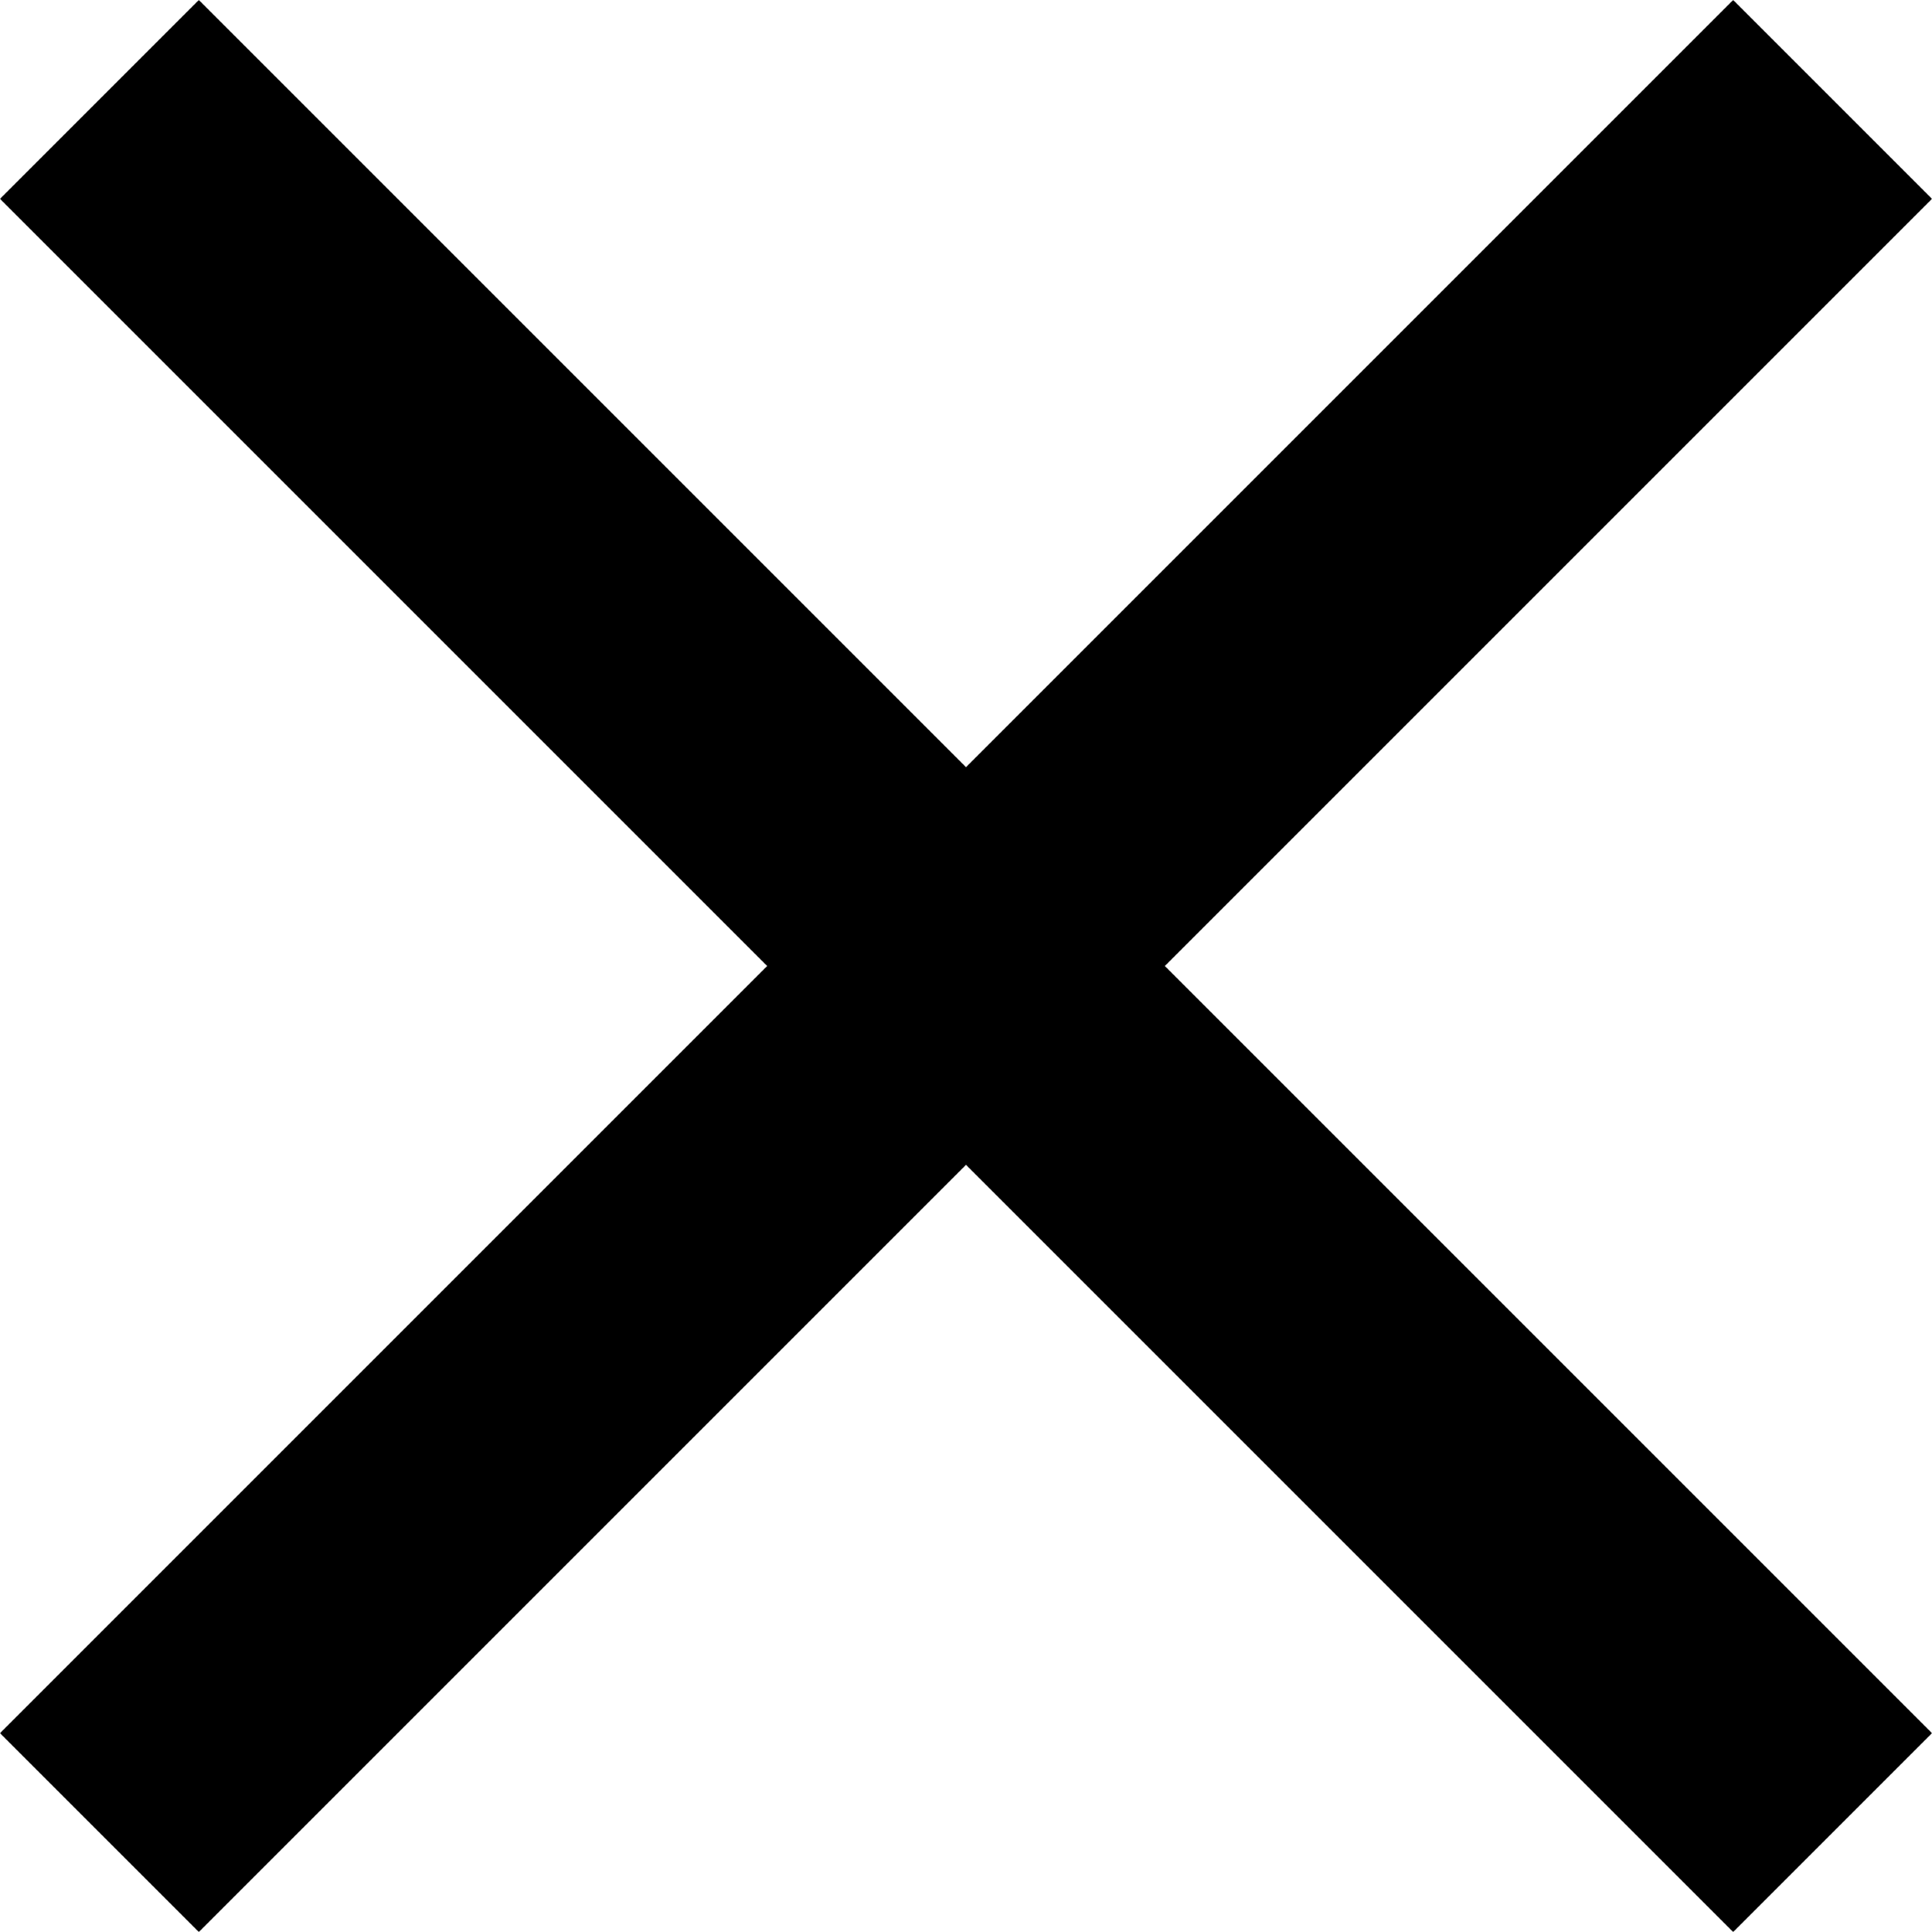
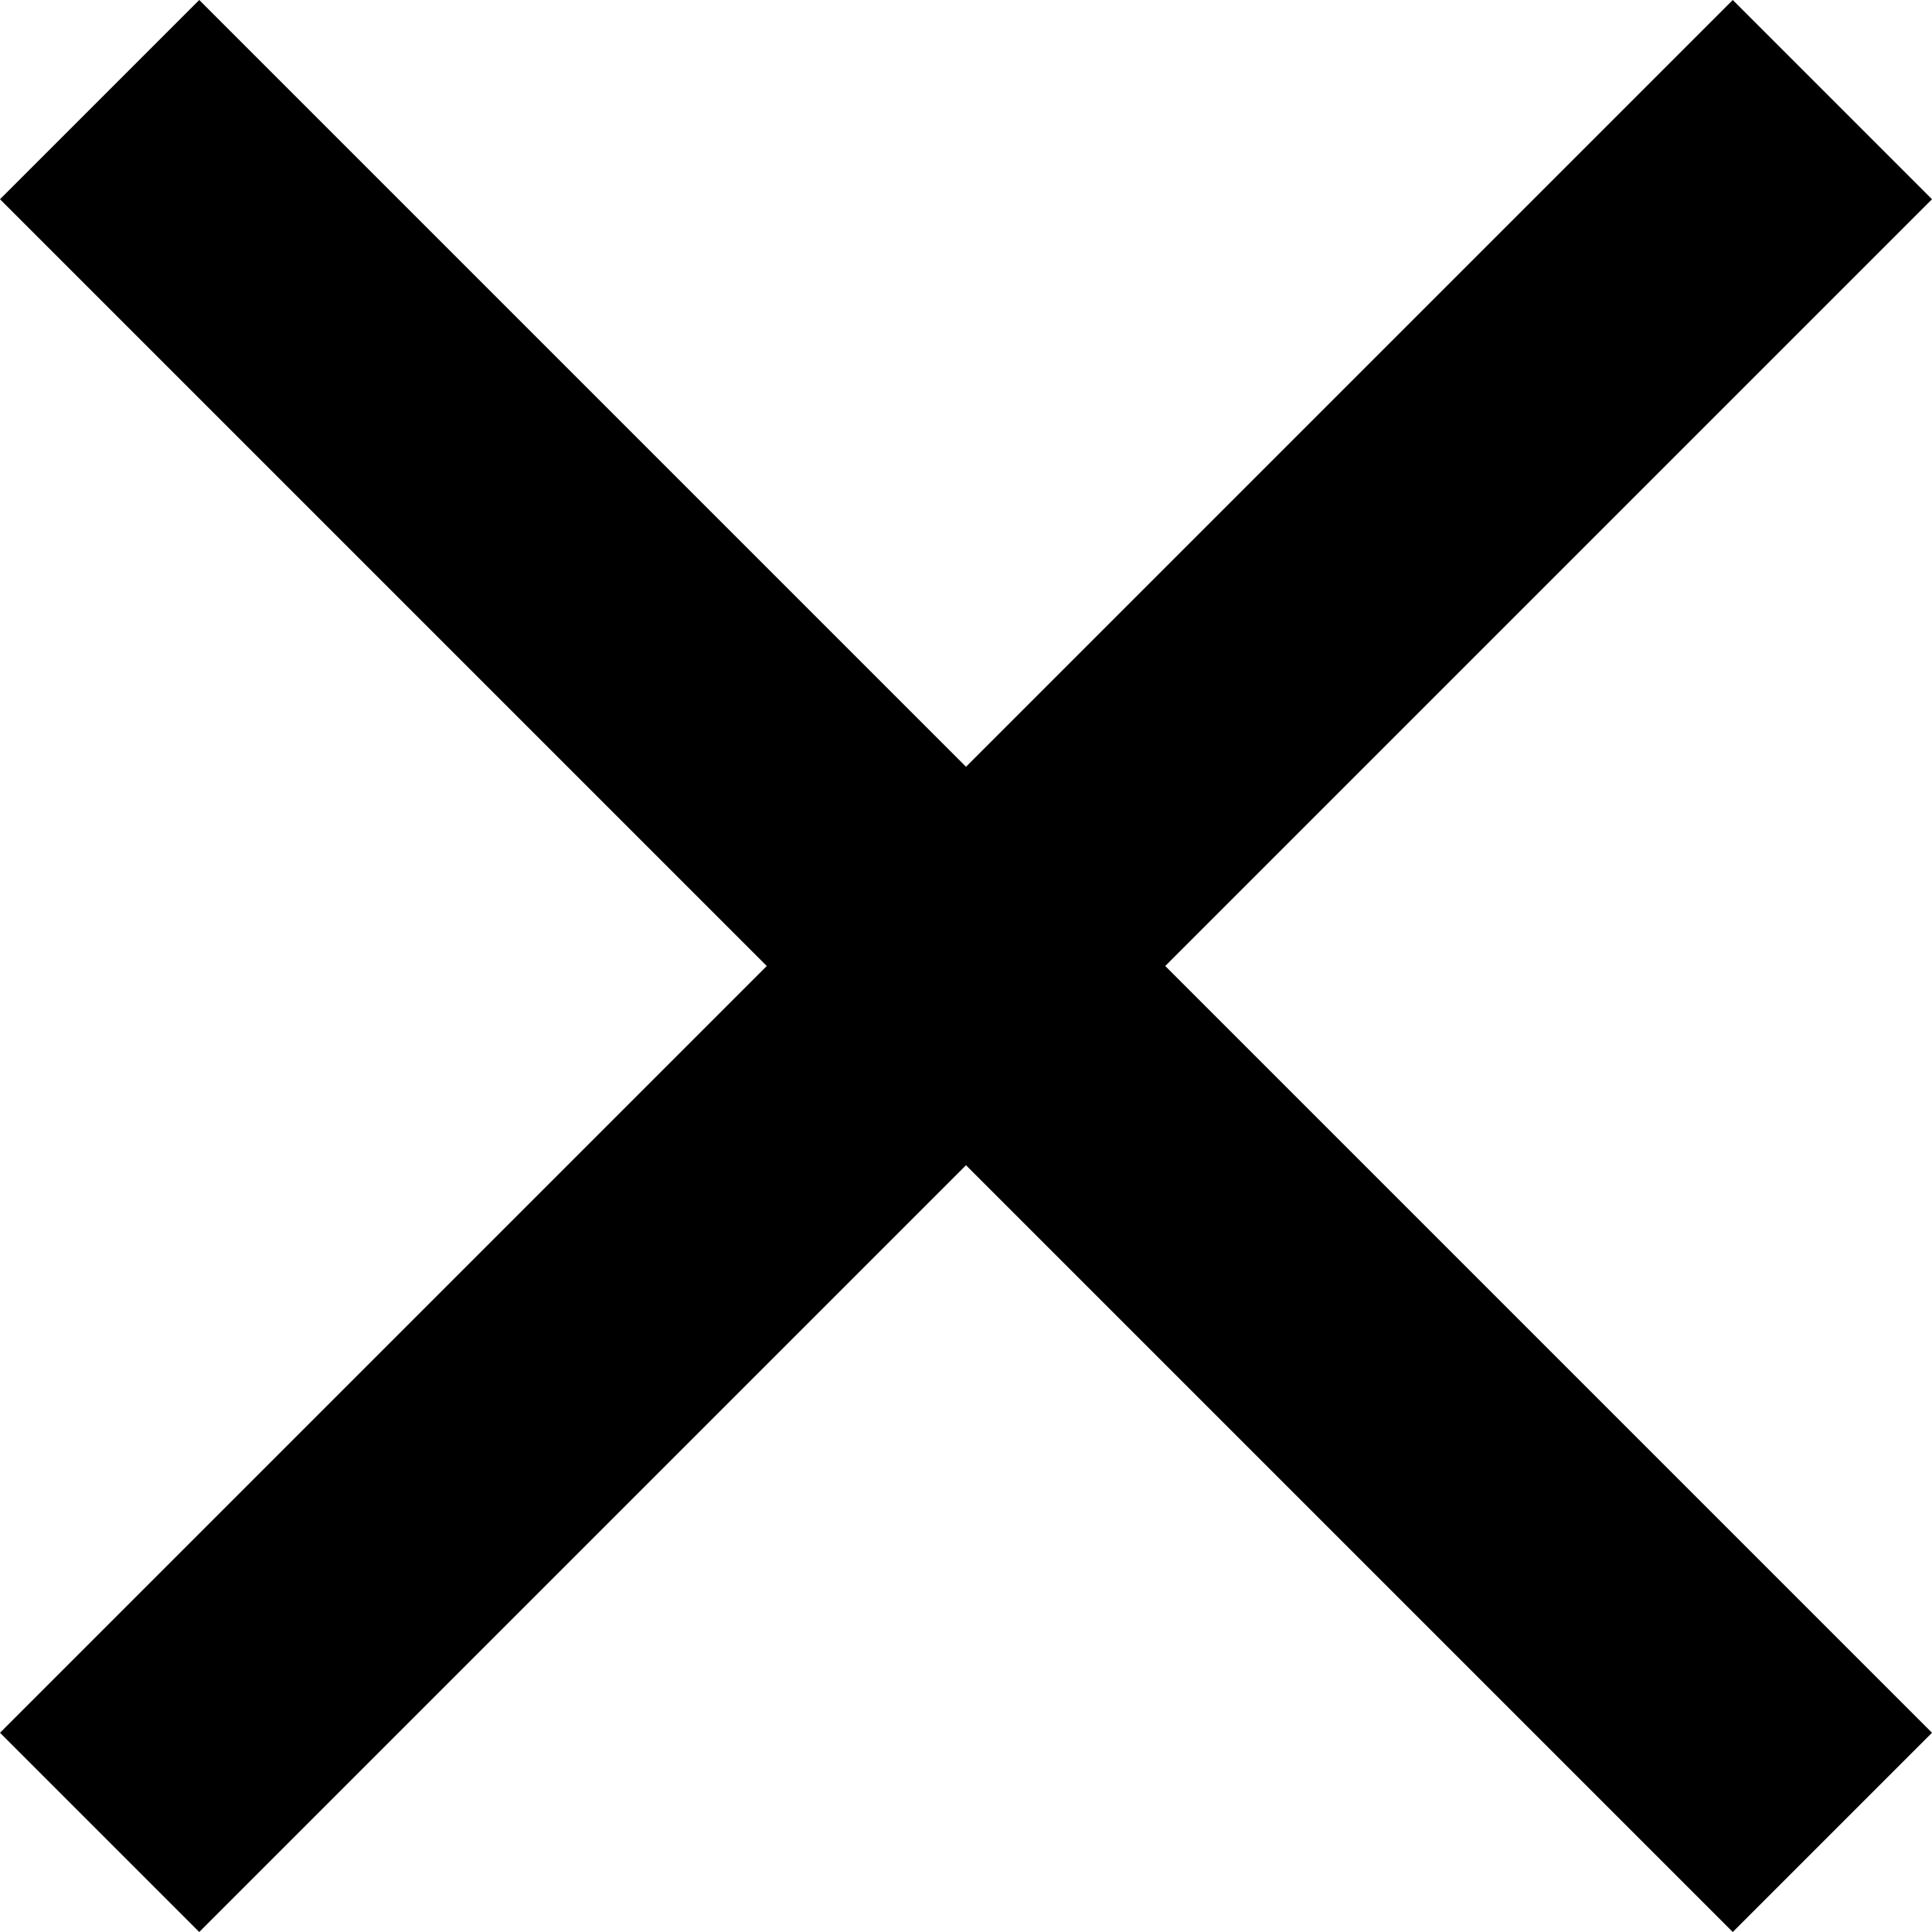
- <svg xmlns="http://www.w3.org/2000/svg" id="Ebene_1" data-name="Ebene 1" viewBox="0 0 24 24">
-   <defs>
-     <style>
-       .cls-1 {
-         stroke-width: 0px;
-       }
-     </style>
-   </defs>
-   <polygon class="cls-1" points="24 2.47 21.53 0 12 9.53 2.47 0 0 2.47 9.53 12 0 21.53 2.47 24 12 14.47 21.53 24 24 21.53 14.47 12 24 2.47" />
+ <svg xmlns="http://www.w3.org/2000/svg" id="a" data-name="Ebene 1" viewBox="0 0 24 24">
+   <polygon points="24 2.475 21.525 0 12 9.525 2.475 0 0 2.475 9.525 12 0 21.525 2.475 24 12 14.475 21.525 24 24 21.525 14.475 12 24 2.475" style="stroke-width: 0px;" />
</svg>
